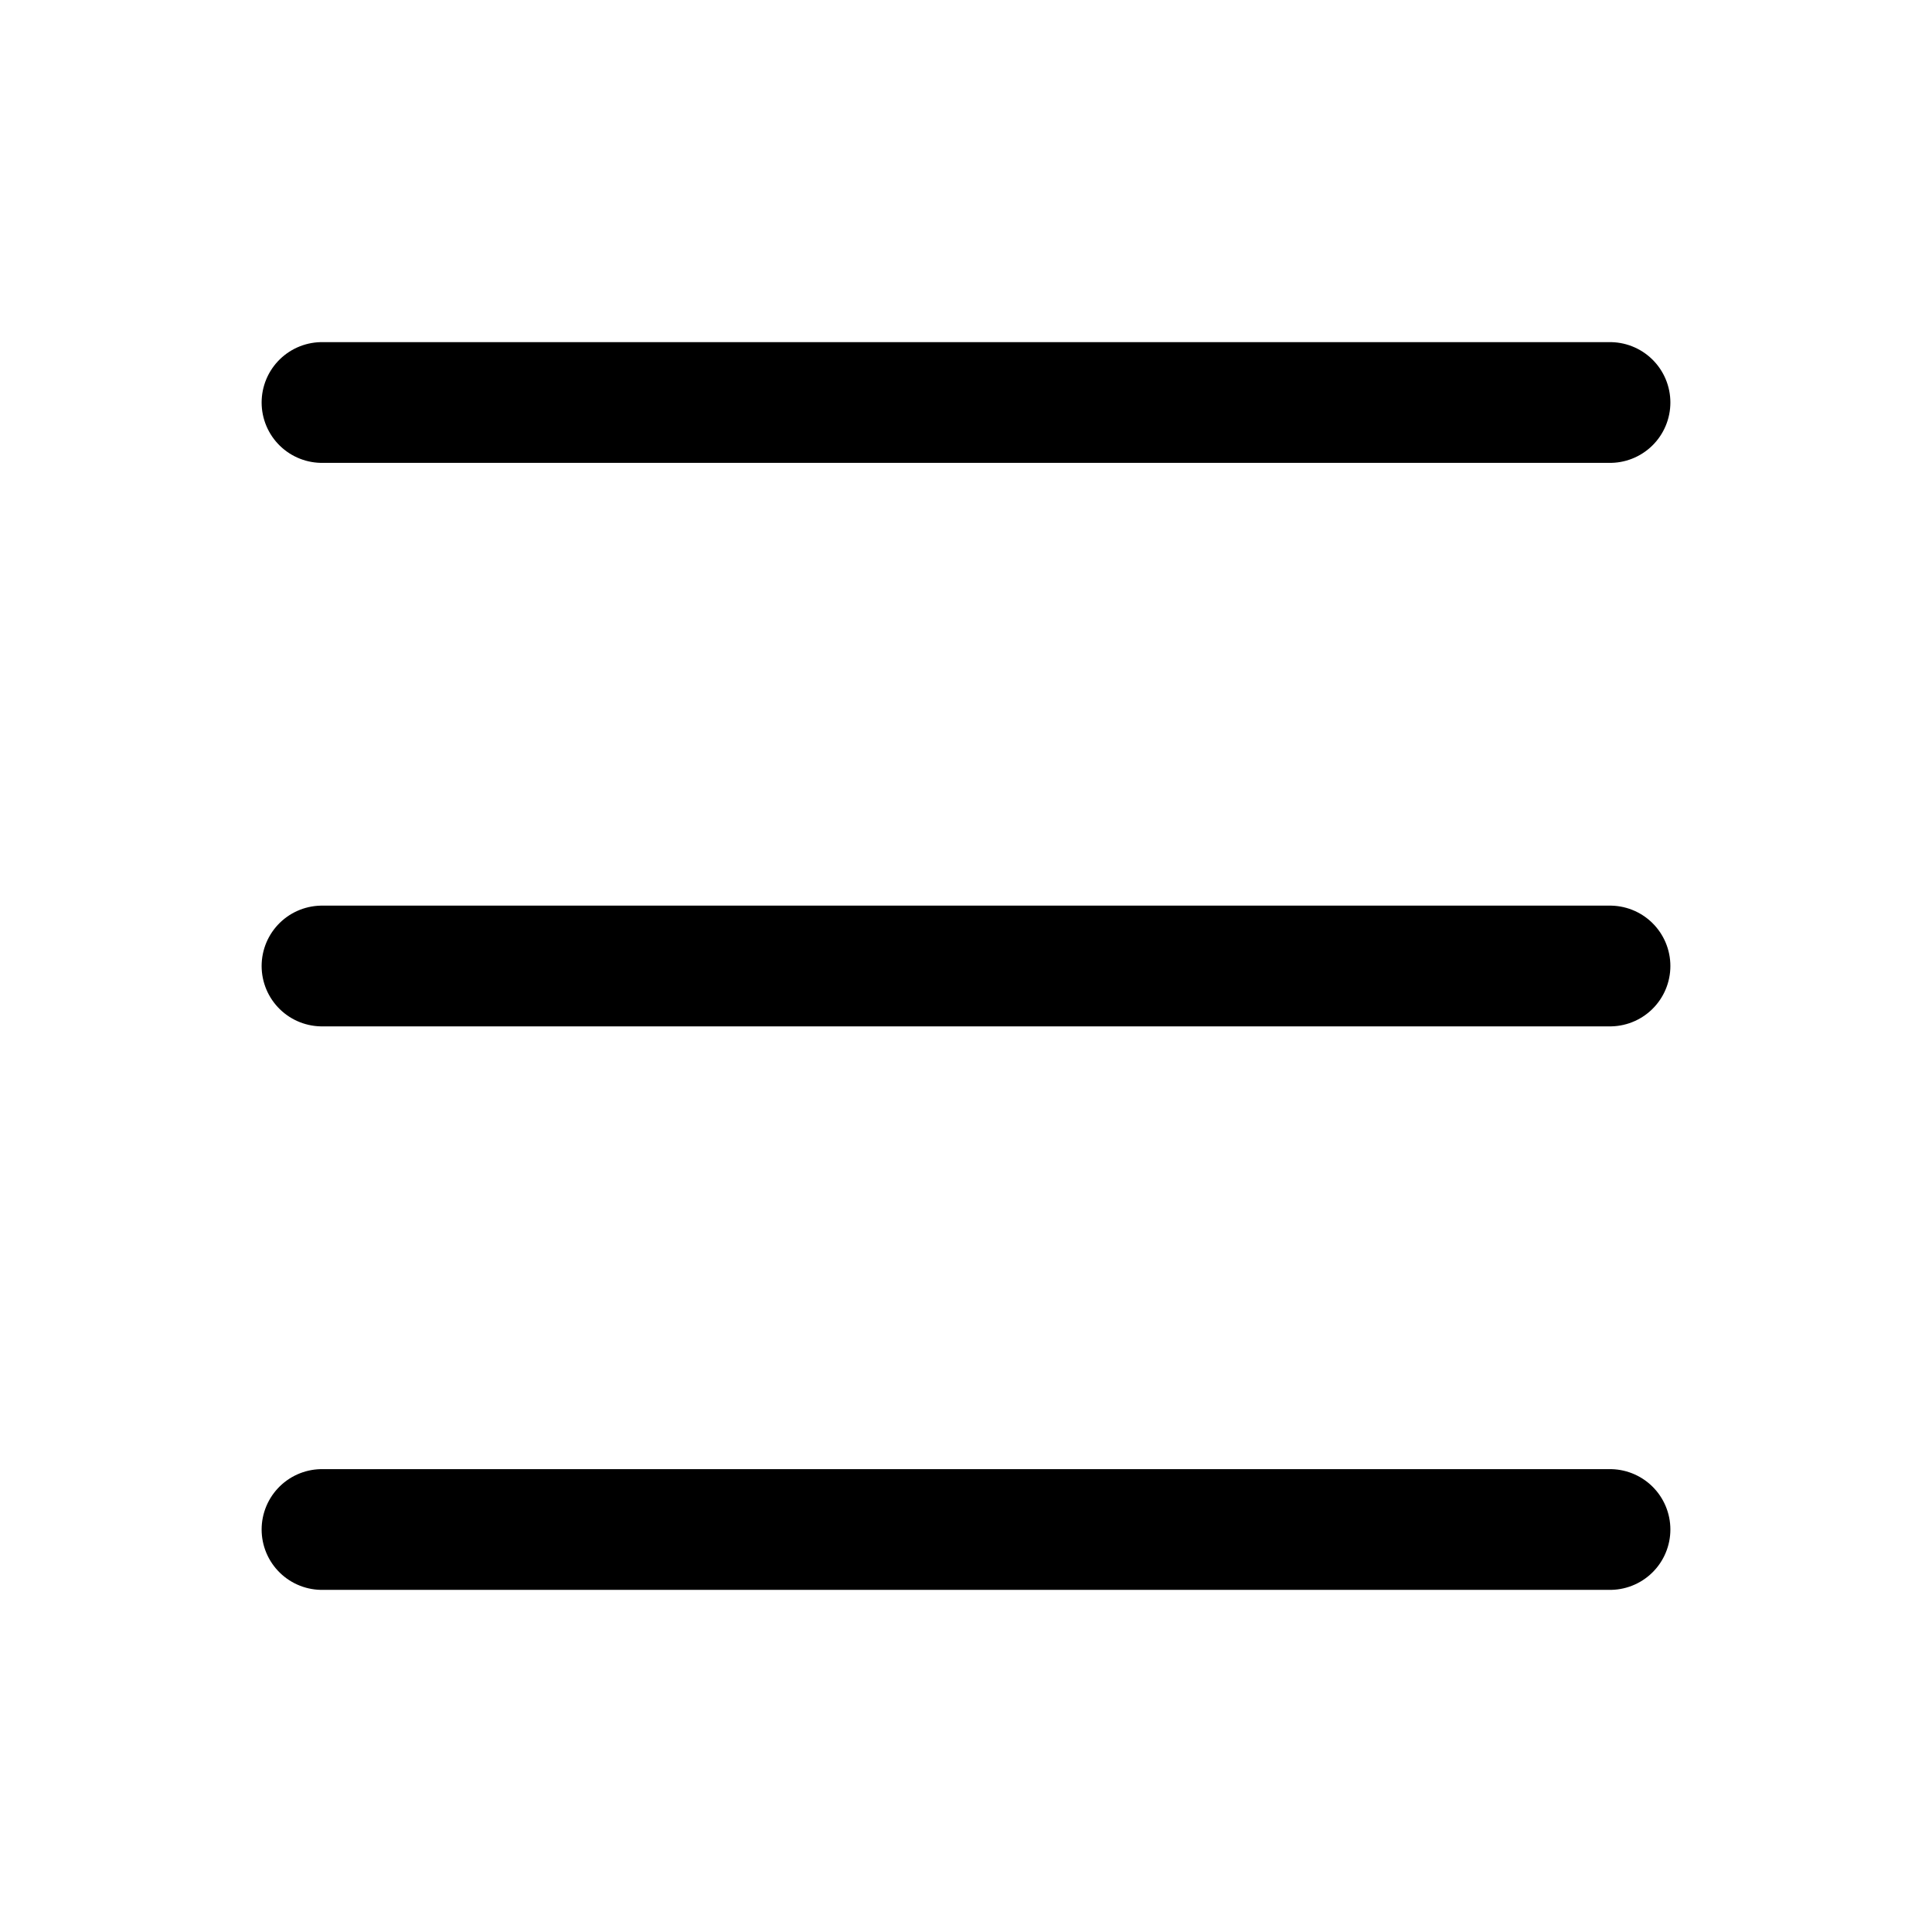
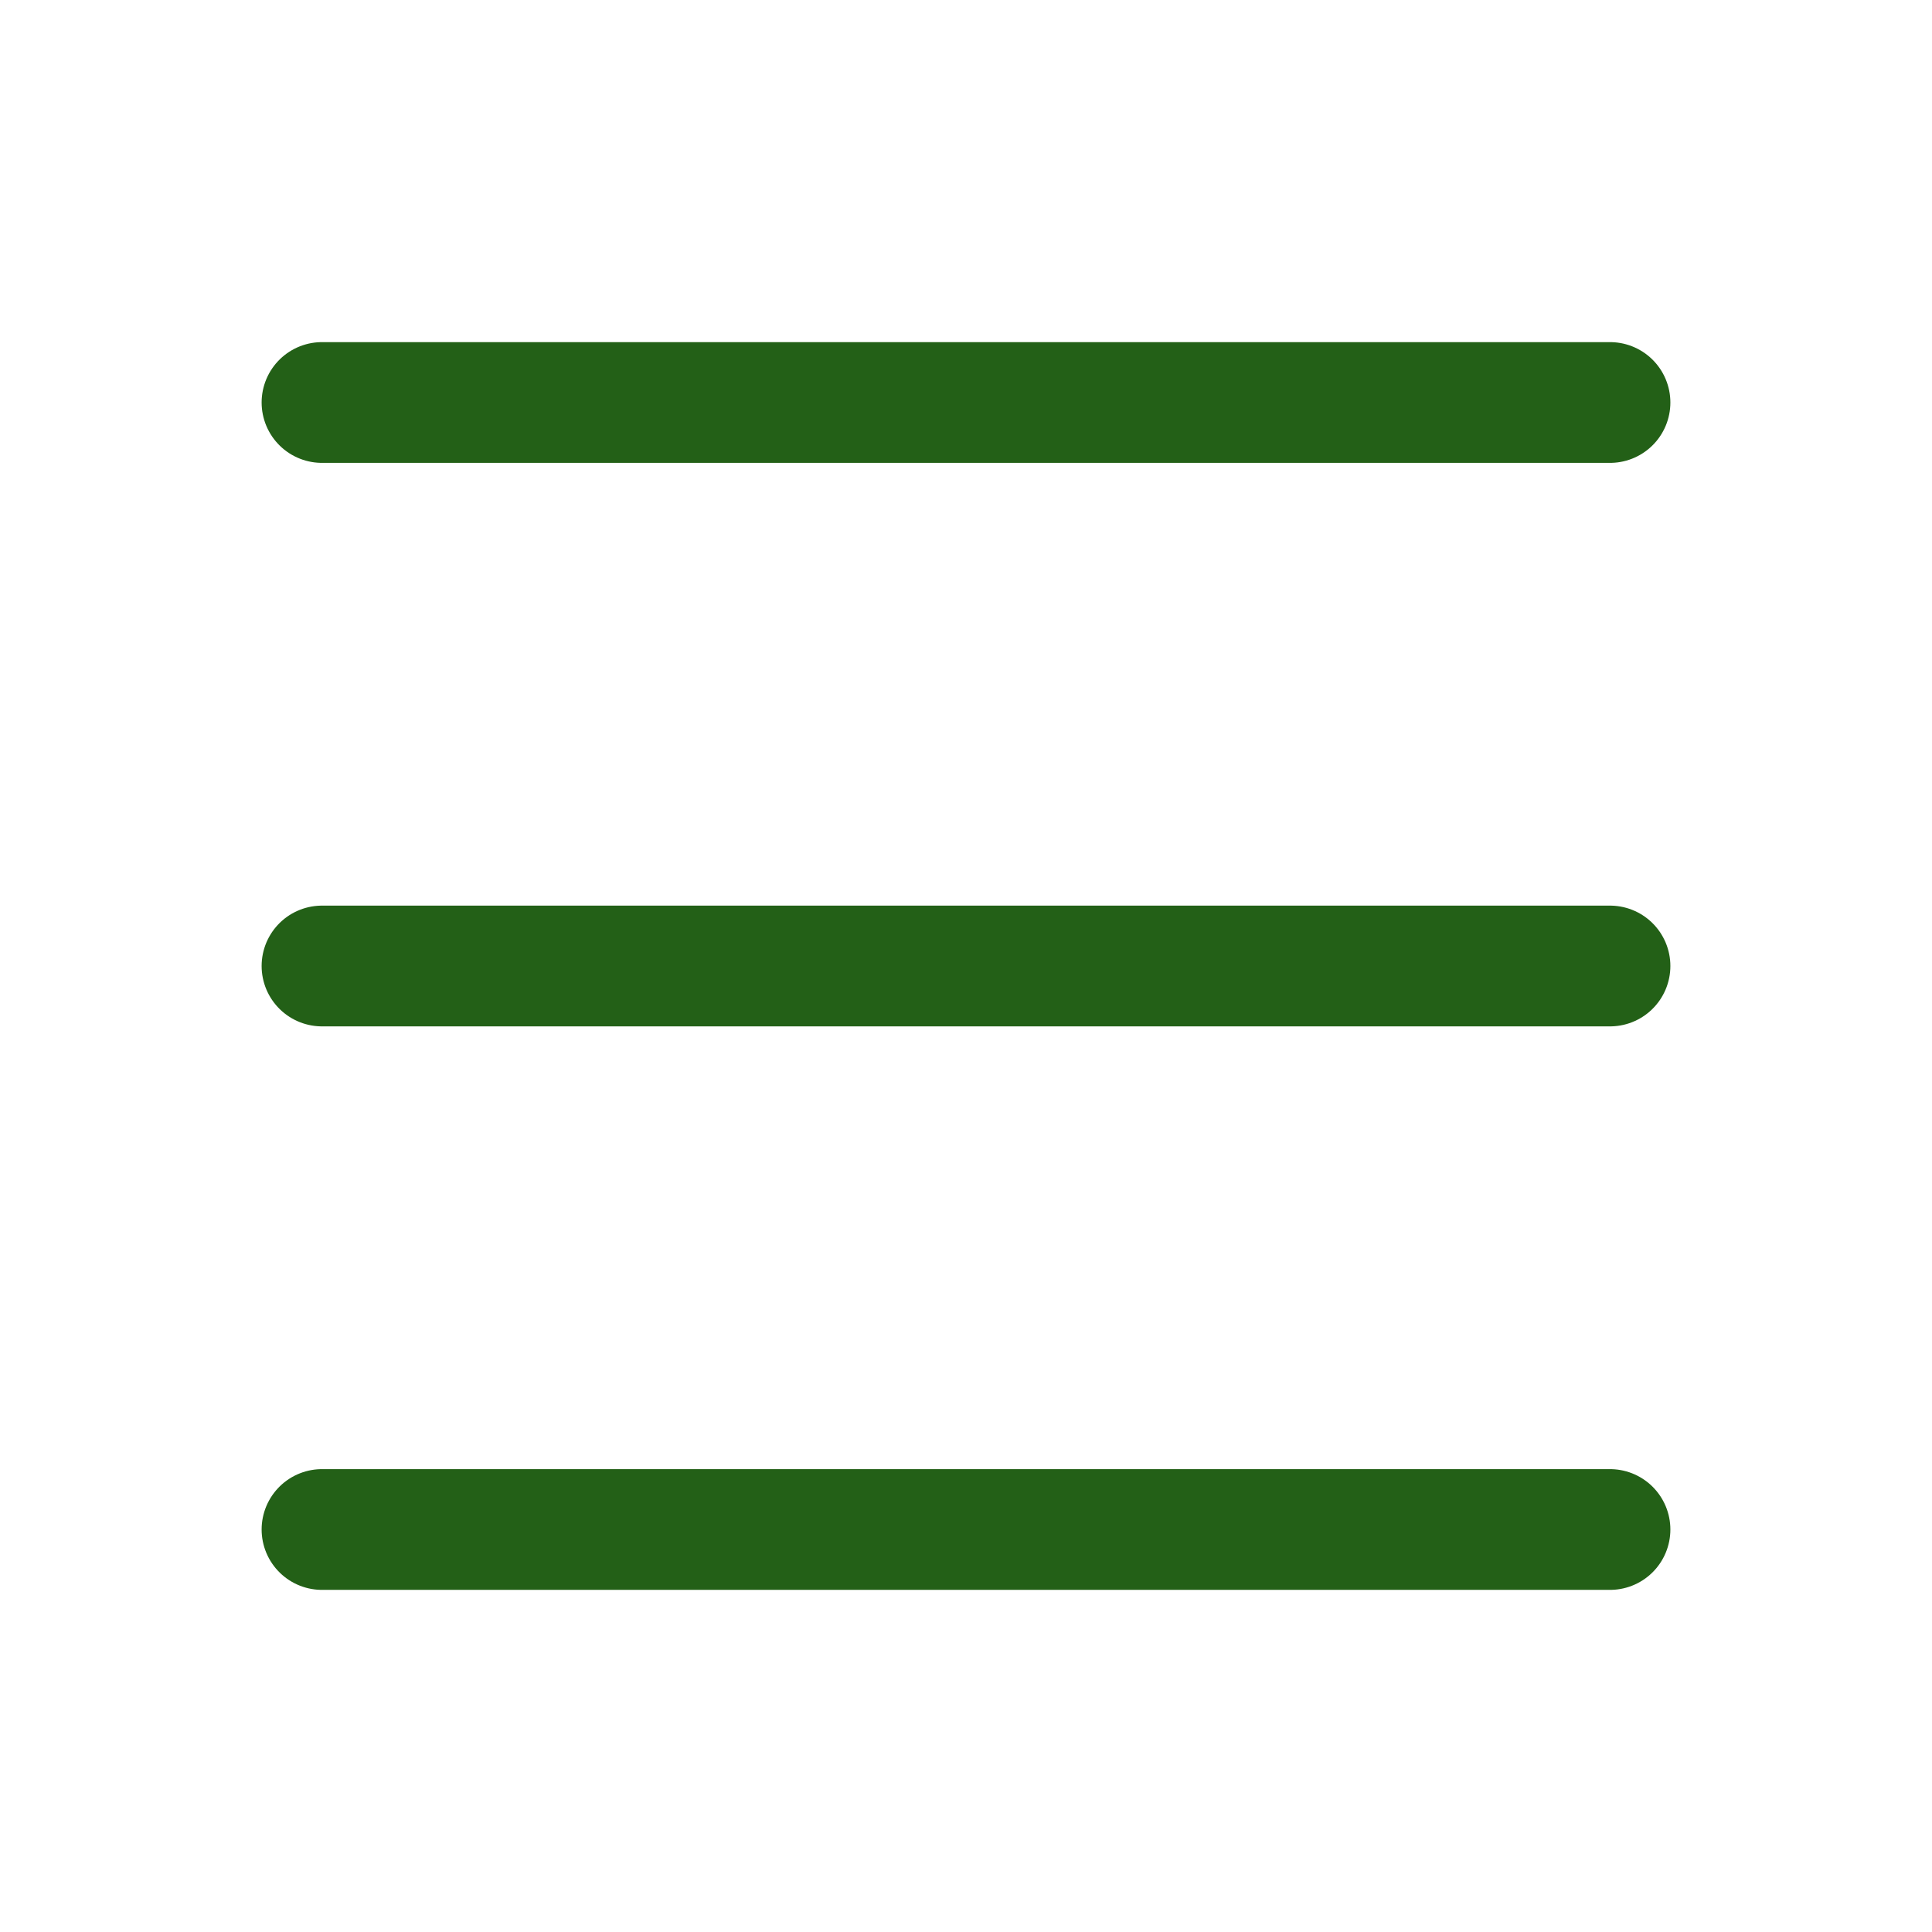
- <svg xmlns="http://www.w3.org/2000/svg" viewBox="0 0 24 24" width="24" height="24" color="#000000" fill="none">
+ <svg xmlns="http://www.w3.org/2000/svg" viewBox="0 0 24 24" width="24" height="24" color="#236017" fill="none">
  <path d="M4 5L20 5" stroke="currentColor" stroke-width="1.5" stroke-linecap="round" stroke-linejoin="round" />
  <path d="M4 12L20 12" stroke="currentColor" stroke-width="1.5" stroke-linecap="round" stroke-linejoin="round" />
  <path d="M4 19L20 19" stroke="currentColor" stroke-width="1.5" stroke-linecap="round" stroke-linejoin="round" />
</svg>
